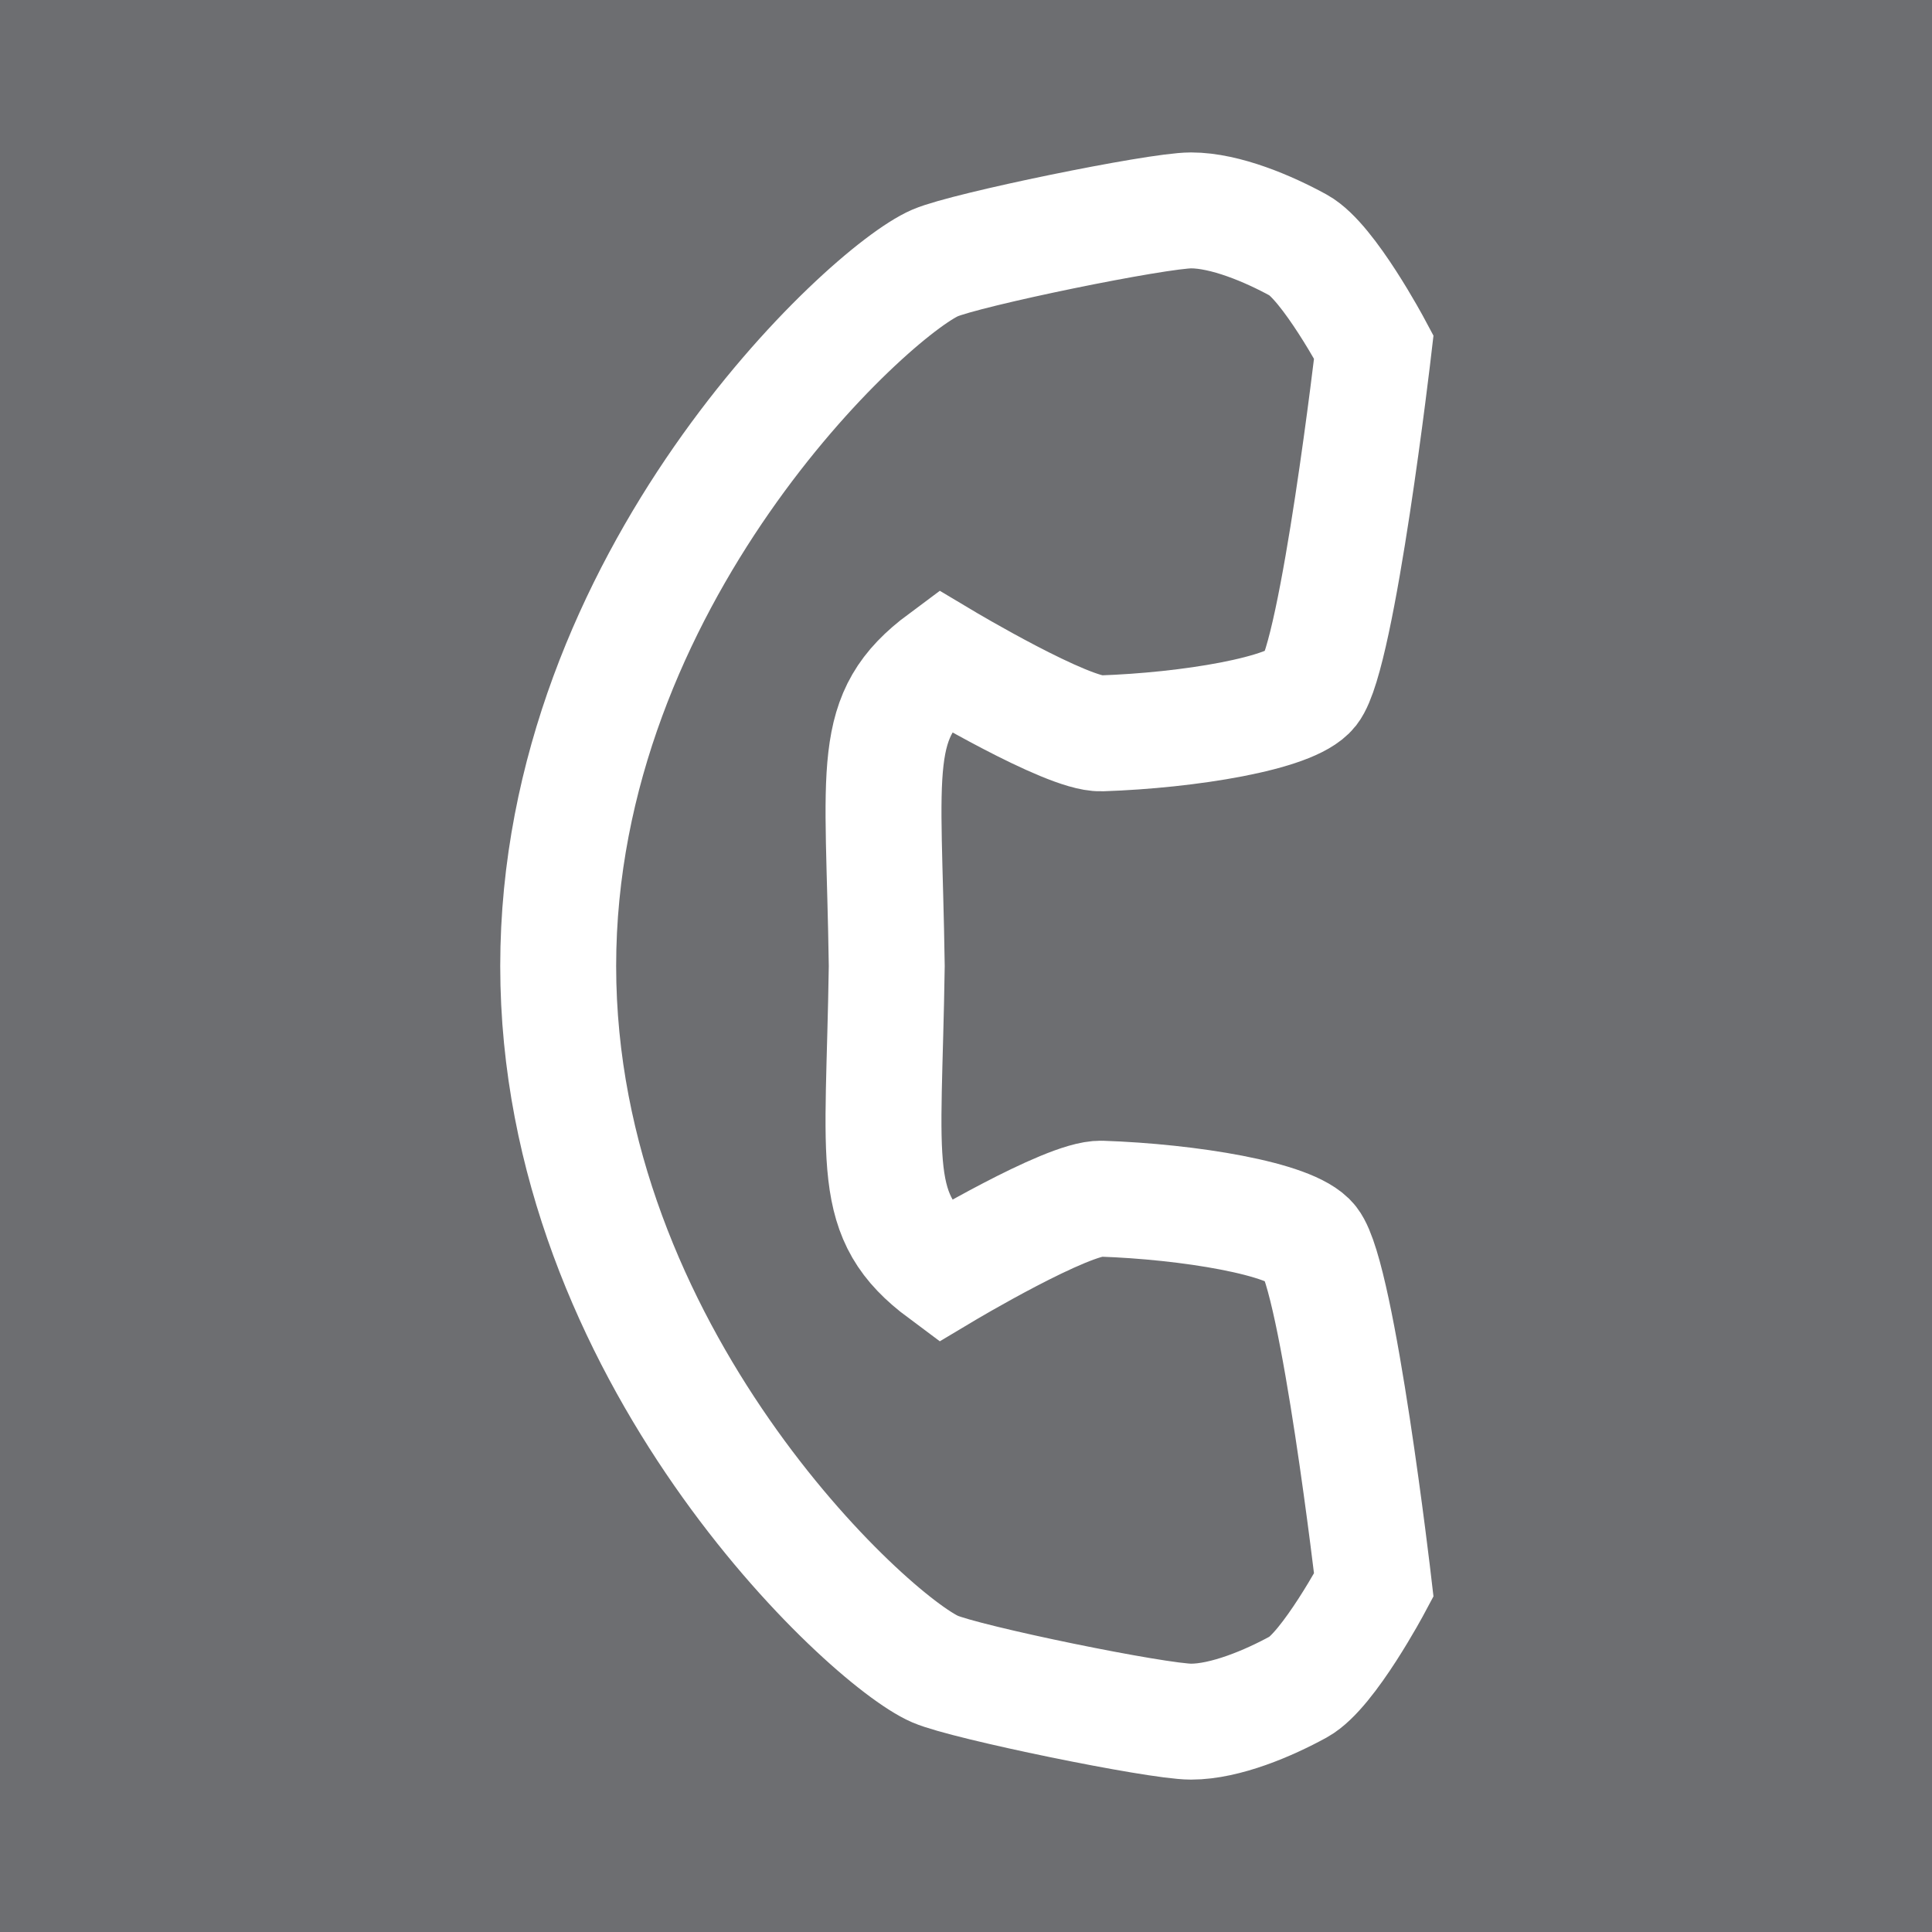
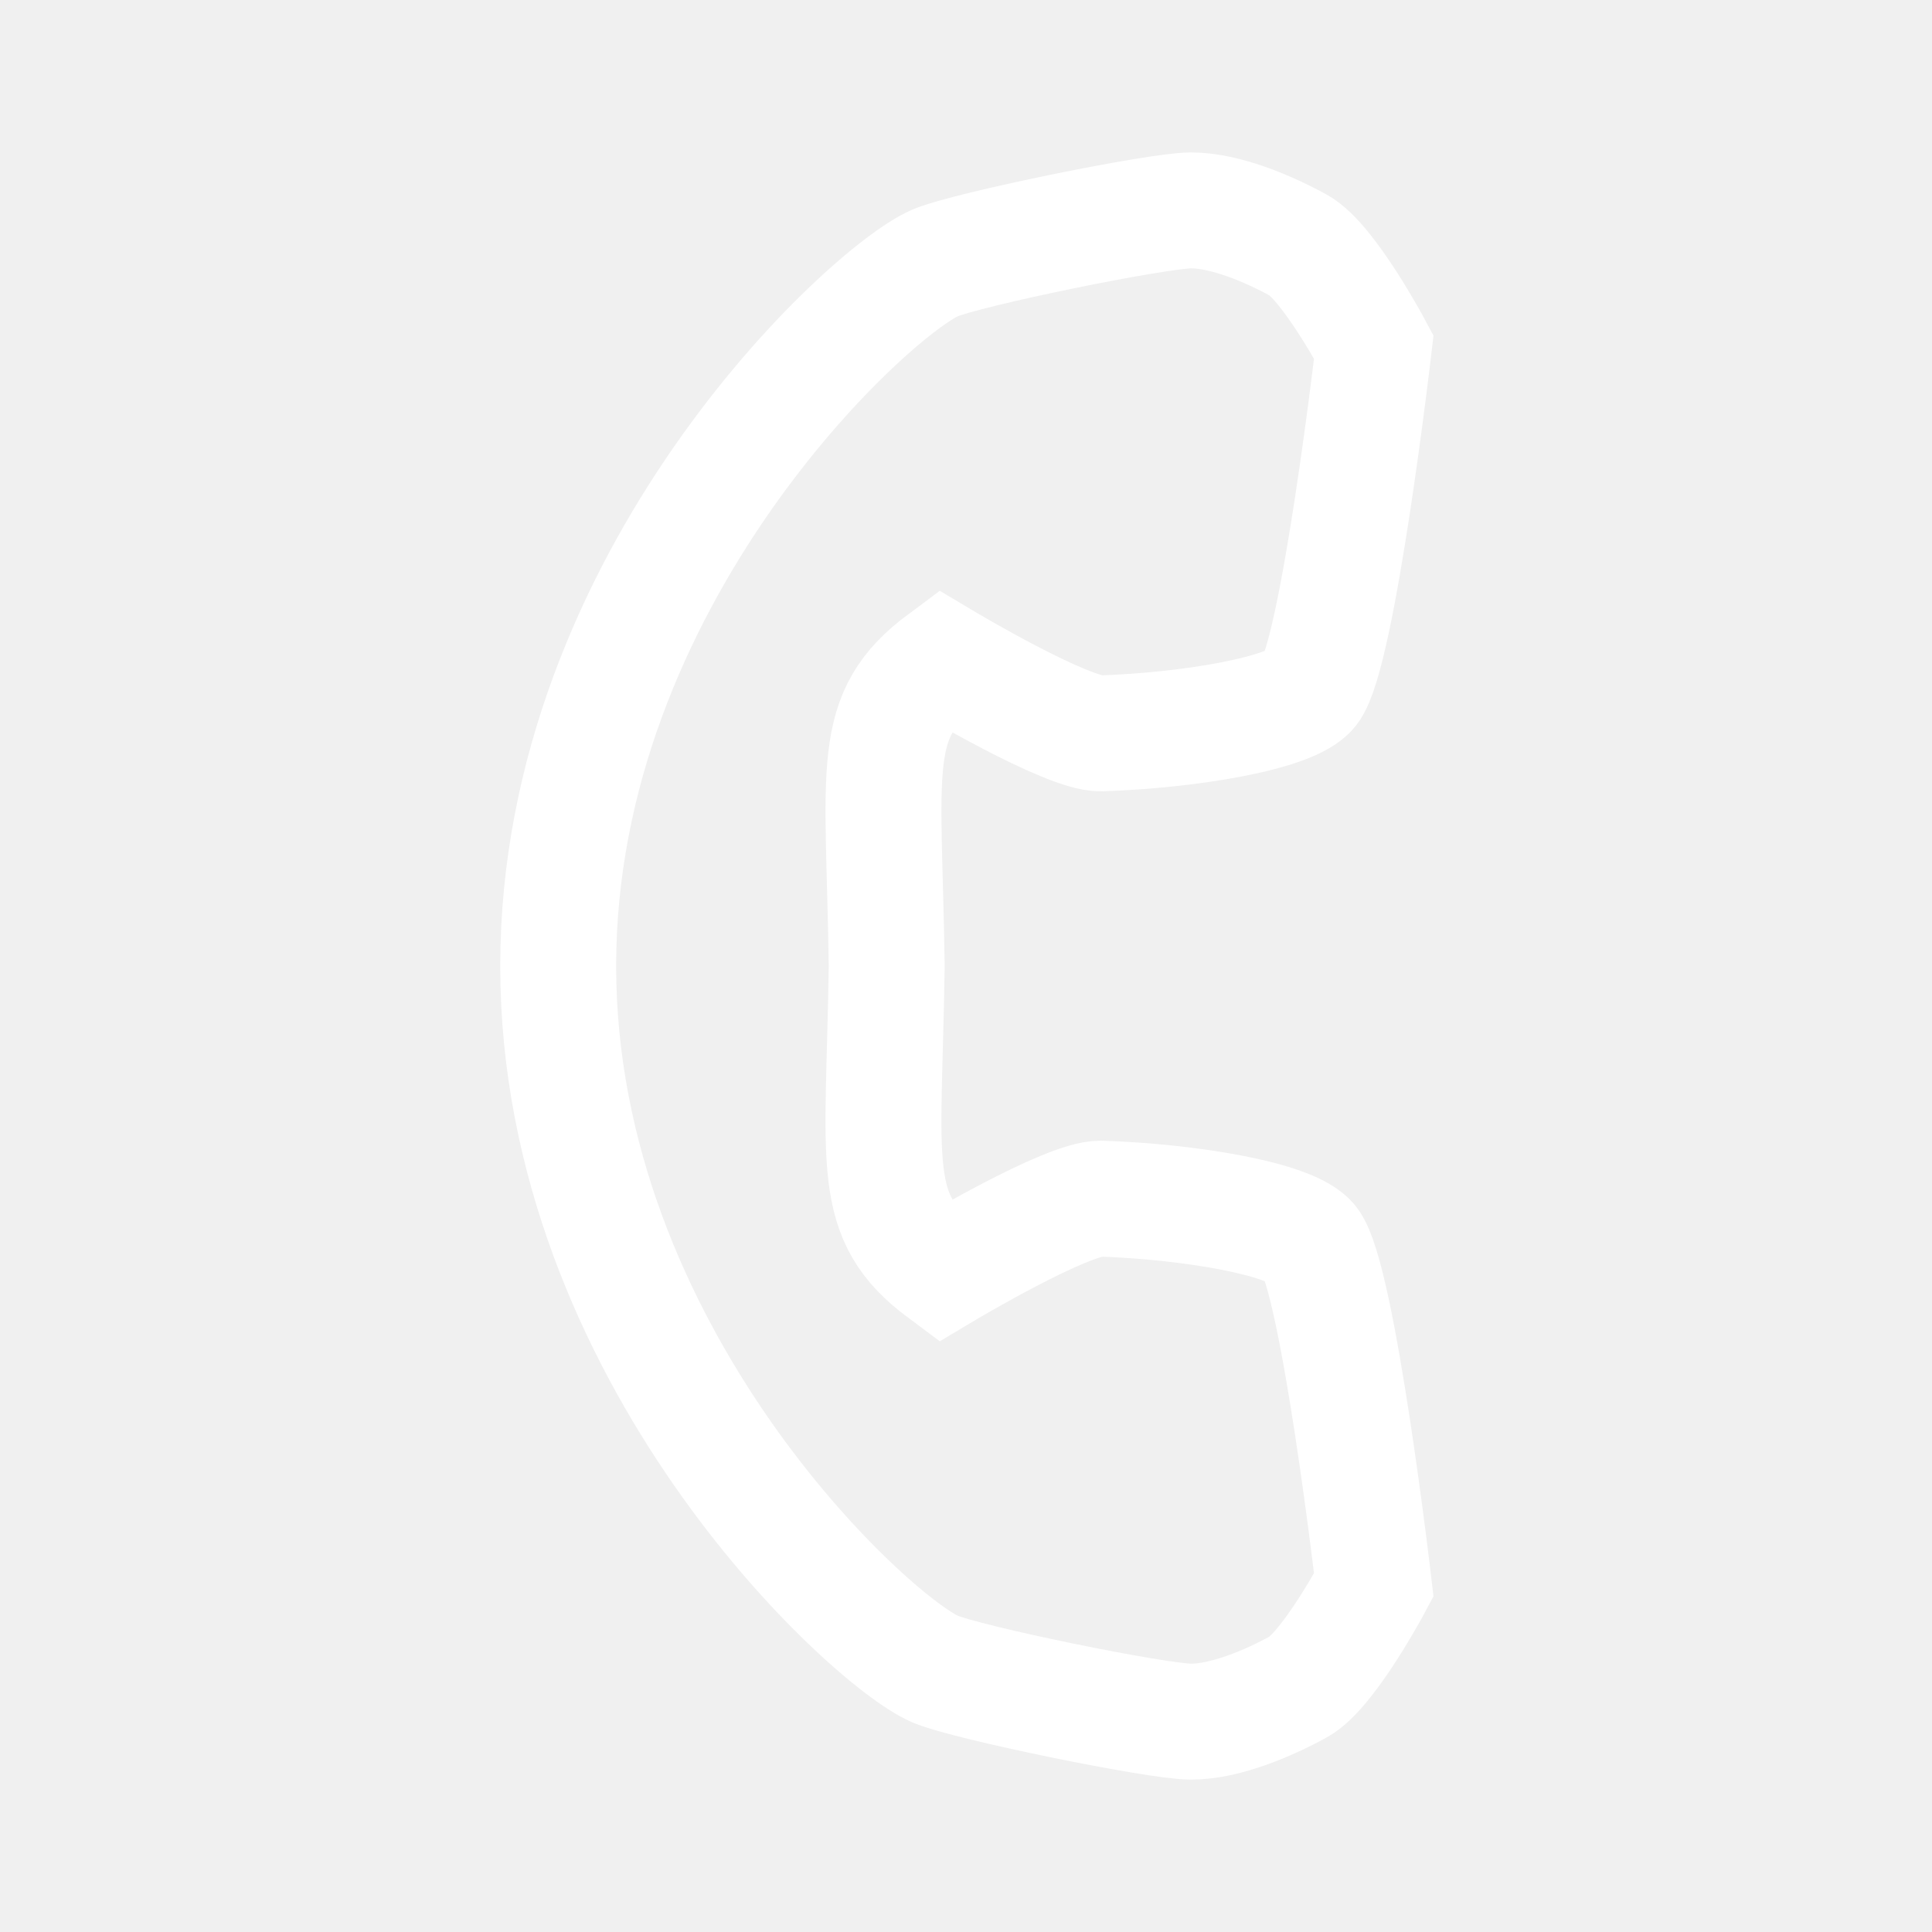
- <svg xmlns="http://www.w3.org/2000/svg" version="1.1" x="0px" y="0px" width="50px" height="50px" viewBox="0 0 50 50" enable-background="new 0 0 50 50" xml:space="preserve">
-   <g id="Layer_2">
-     <rect fill="#6D6E71" width="50" height="50" />
+ <svg xmlns="http://www.w3.org/2000/svg" version="1.1" id="Layer_1" x="0px" y="0px" width="50px" height="50px" viewBox="0 0 50 50" enable-background="new 0 0 50 50" xml:space="preserve">
+   <g id="Layer_2" display="none">
+     <rect display="inline" fill="#6D6E71" width="50" height="50" />
  </g>
-   <g id="Layer_1">
-     <path fill="none" stroke="#FFFFFF" stroke-width="3" stroke-miterlimit="10" d="M14.446,25c0,10.049,8.034,17.452,9.754,18.196   c0.805,0.348,5.735,1.36,6.624,1.36s2.013-0.479,2.782-0.901c0.771-0.425,1.948-2.633,1.948-2.633s-0.926-7.961-1.639-8.871   c-0.483-0.617-3.158-1.053-5.414-1.129c-0.878-0.029-4.088,1.889-4.088,1.889c-1.935-1.438-1.54-2.715-1.464-7.91   c-0.075-5.195-0.47-6.474,1.464-7.91c0,0,3.21,1.917,4.088,1.888c2.256-0.075,4.931-0.511,5.414-1.128   c0.713-0.91,1.639-8.872,1.639-8.872s-1.178-2.208-1.948-2.632c-0.77-0.423-1.894-0.902-2.782-0.902S25.005,6.457,24.2,6.805   C22.479,7.549,14.446,14.951,14.446,25z" />
+   <g id="Layer_1_1_">
+     <path fill="none" stroke="#FFFFFF" stroke-width="3" stroke-miterlimit="10" d="M14.446,25c0,10.049,8.034,17.452,9.754,18.195   c0.805,0.349,5.735,1.361,6.624,1.361s2.013-0.479,2.781-0.902c0.771-0.424,1.949-2.633,1.949-2.633s-0.927-7.961-1.64-8.871   c-0.483-0.616-3.158-1.053-5.414-1.129c-0.878-0.028-4.088,1.89-4.088,1.89c-1.935-1.438-1.54-2.716-1.464-7.91   c-0.075-5.195-0.47-6.474,1.464-7.91c0,0,3.21,1.917,4.088,1.888c2.256-0.075,4.931-0.511,5.414-1.128   c0.713-0.91,1.64-8.872,1.64-8.872s-1.179-2.208-1.949-2.632c-0.77-0.423-1.894-0.902-2.781-0.902c-0.889,0-5.819,1.012-6.624,1.36   C22.479,7.549,14.446,14.951,14.446,25z" />
  </g>
</svg>
